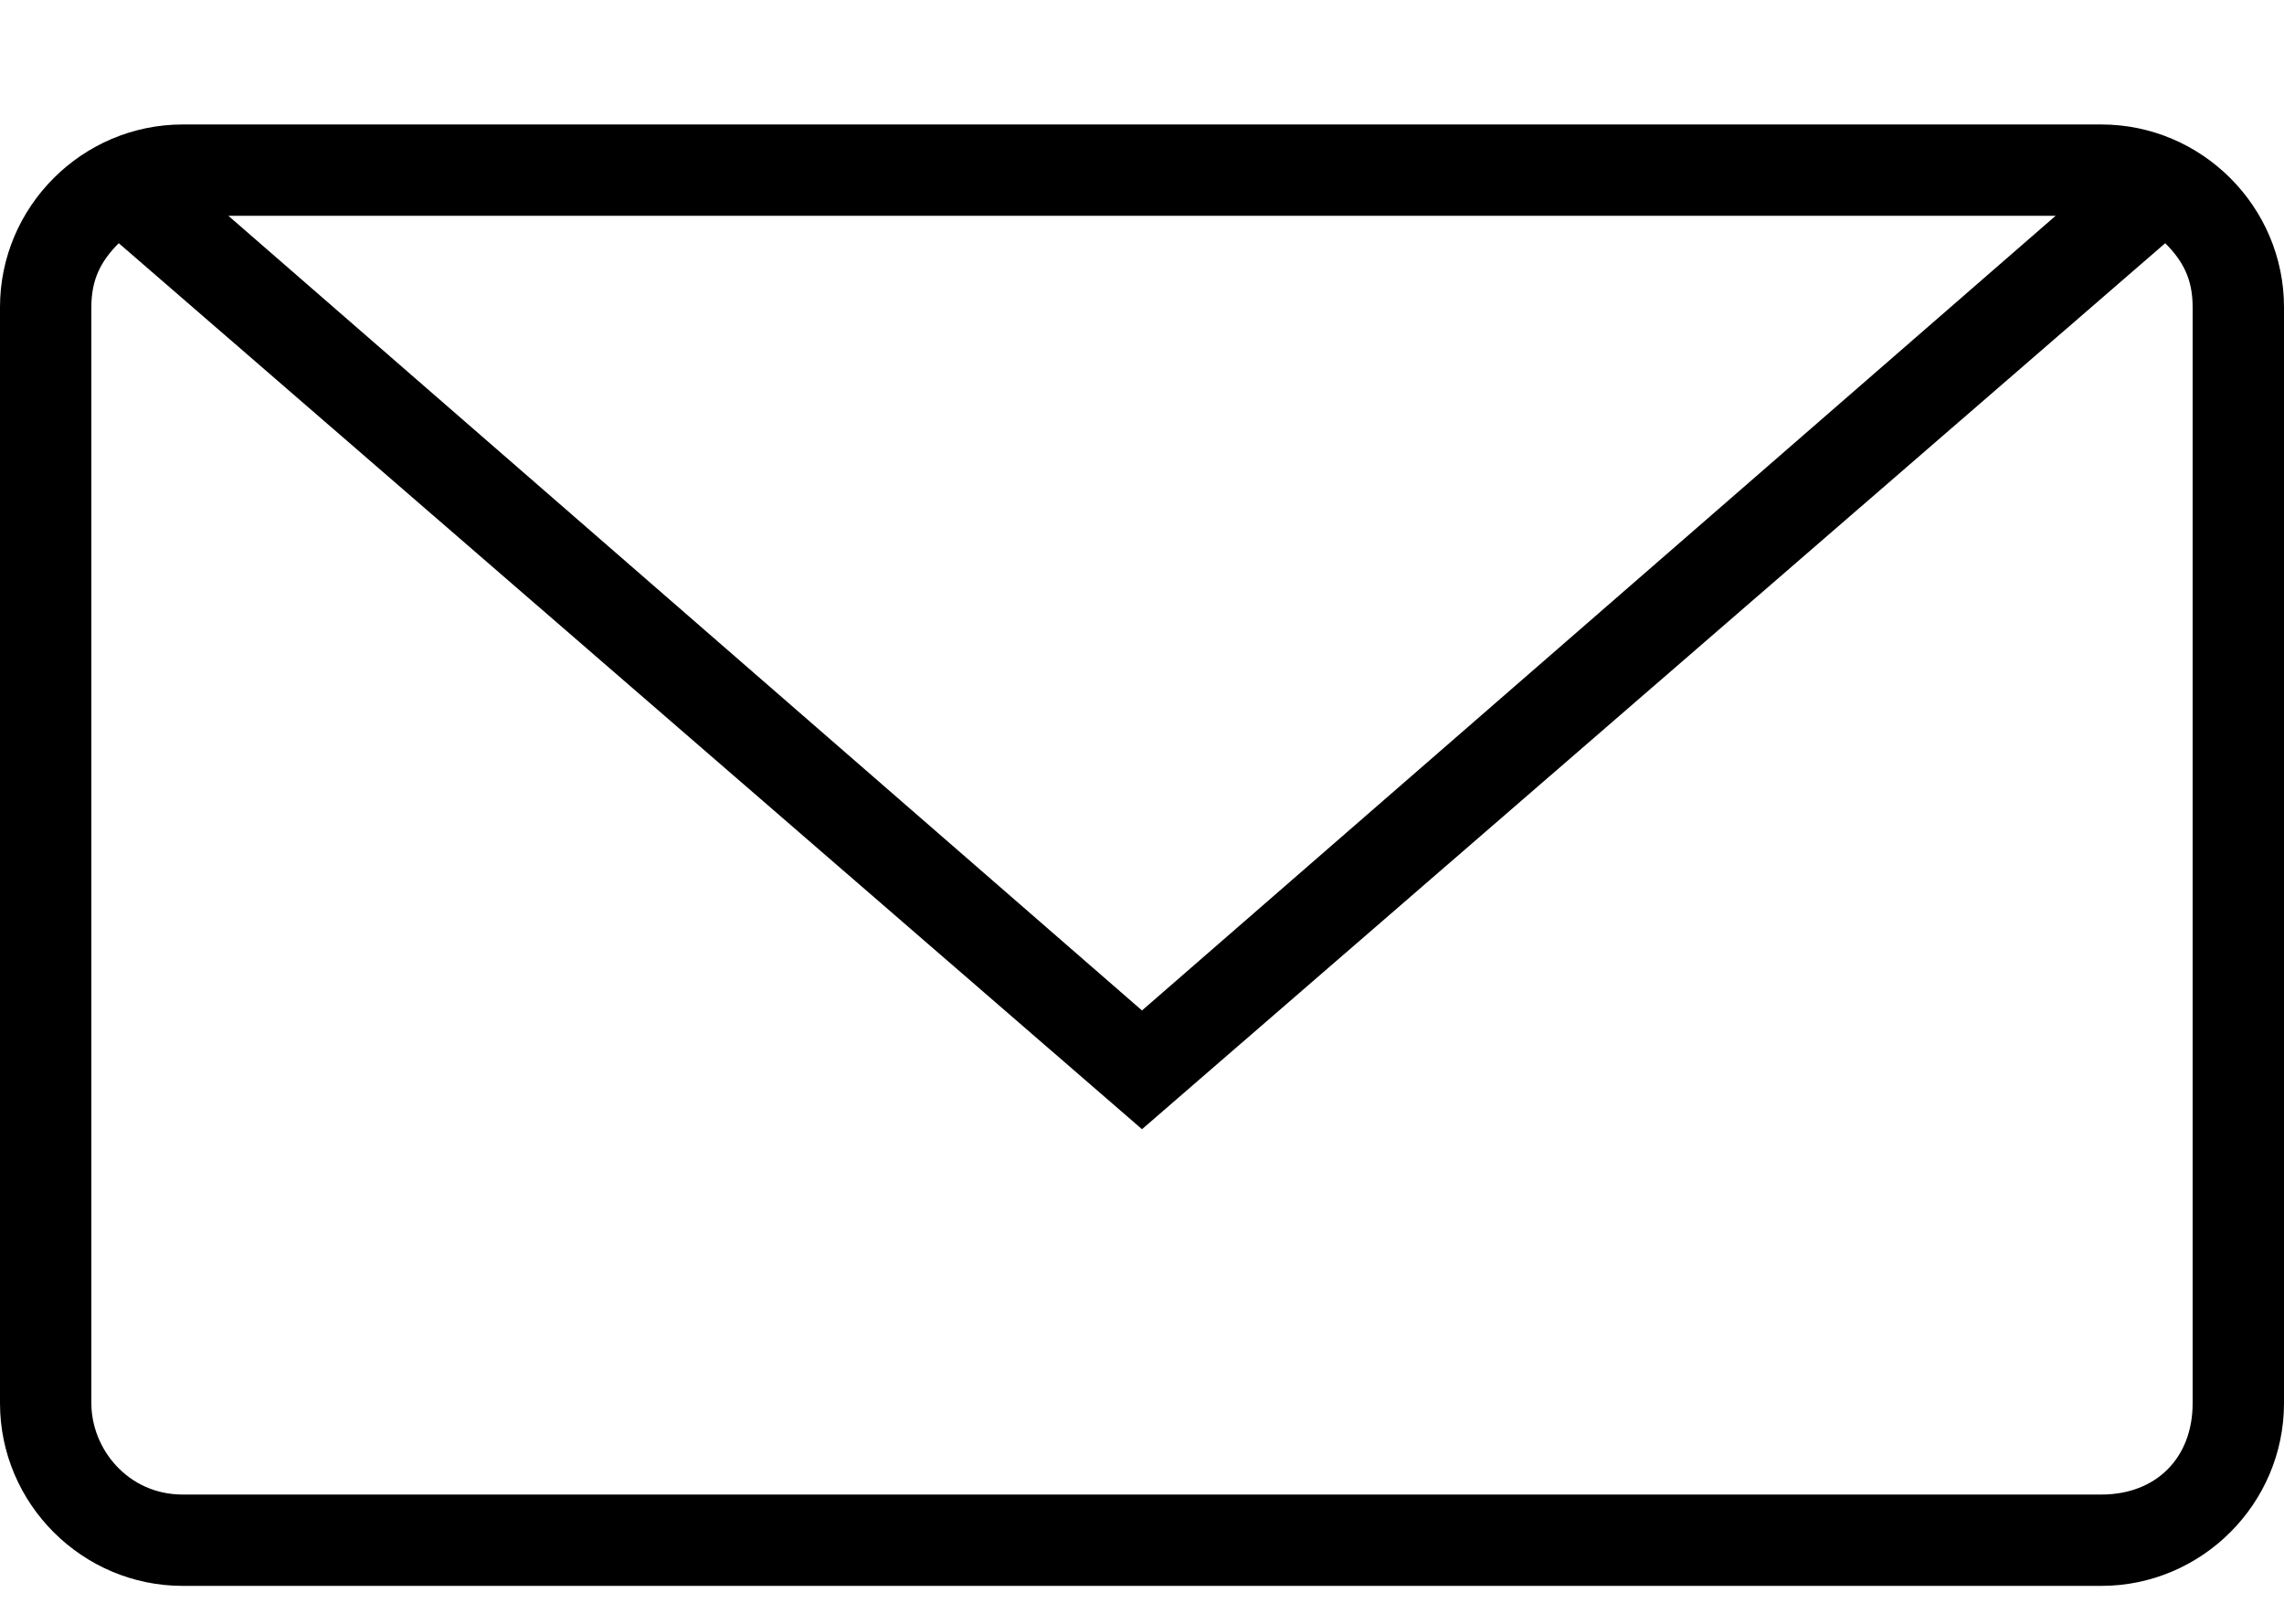
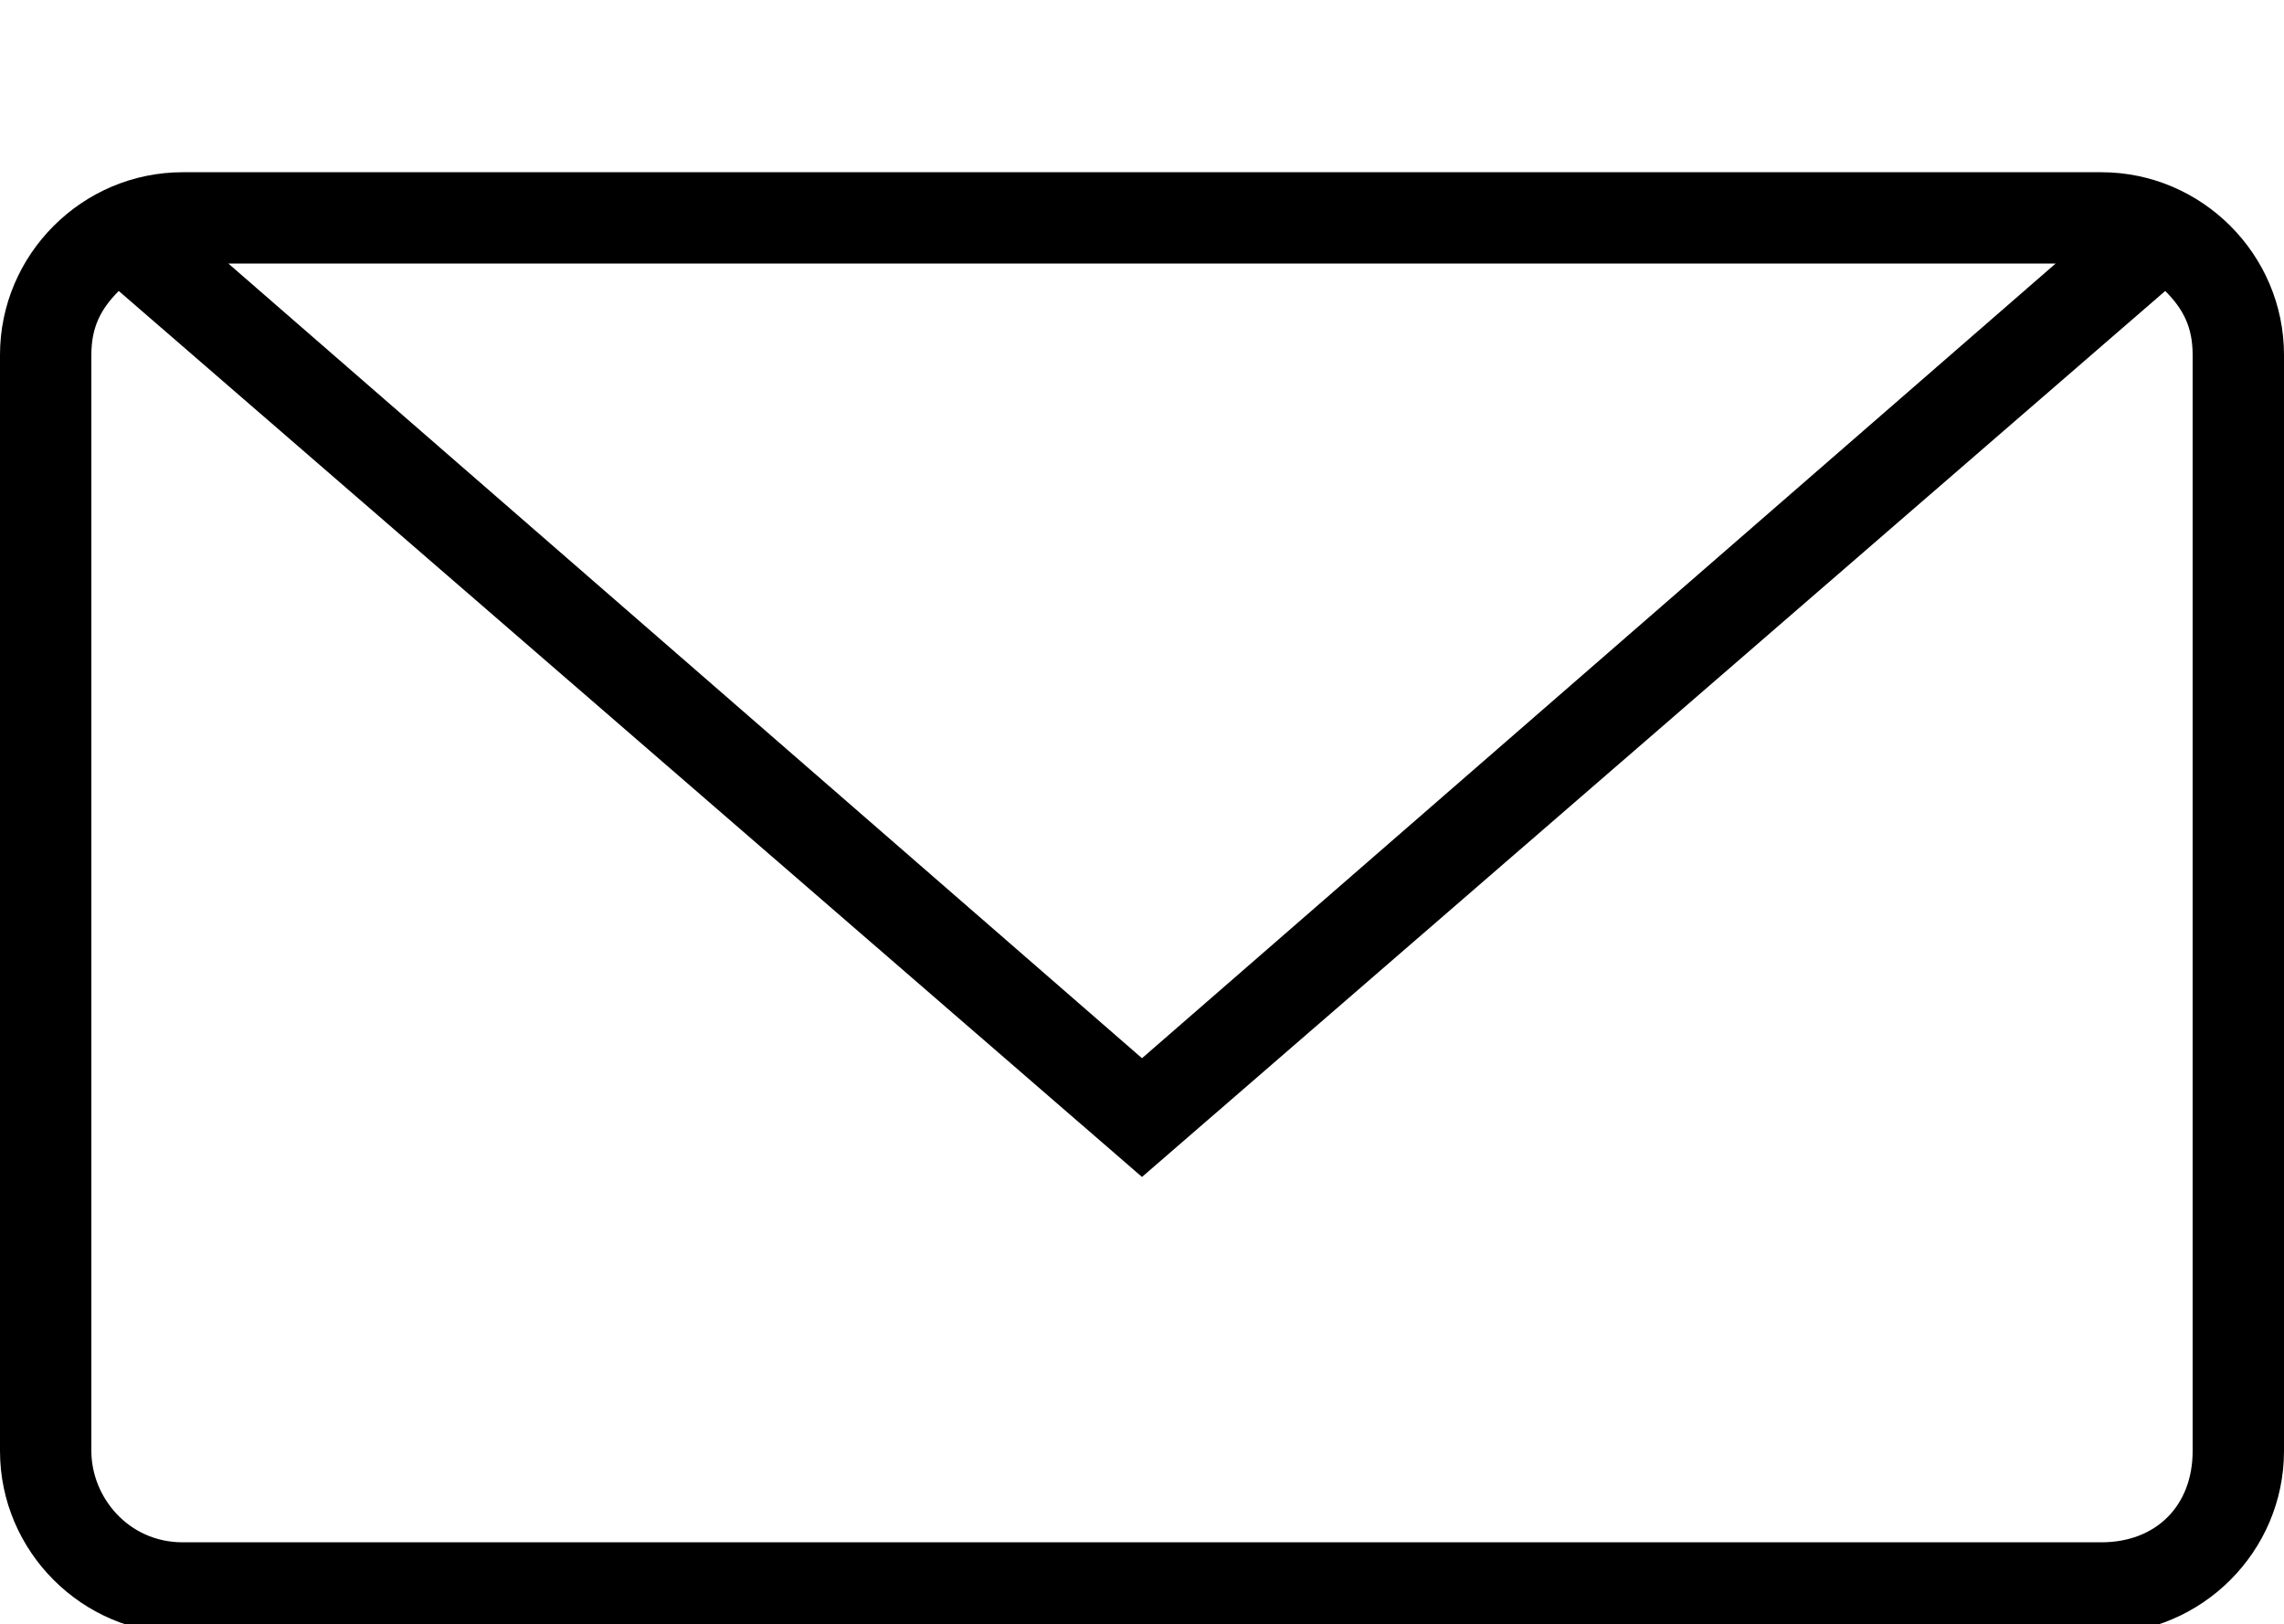
- <svg xmlns="http://www.w3.org/2000/svg" version="1.1" id="Capa_1" x="0px" y="000px" width="478.125px" height="340px" viewBox="0 60 478.125 340">
+ <svg xmlns="http://www.w3.org/2000/svg" version="1.1" id="Capa_1" x="0px" y="000px" width="478.125px" height="340px" viewBox="0 50 478.125 340">
  <g>
    <path d="M439.875,86.062H38.25C17.212,86.062,0,103.275,0,124.312v229.5c0,21.037,17.212,38.25,38.25,38.25h401.625   c21.037,0,38.25-17.213,38.25-38.25v-229.5C478.125,103.275,460.912,86.062,439.875,86.062z M430.312,105.188l-191.25,166.388   L47.812,105.188H430.312z M459,353.812c0,11.475-7.65,19.125-19.125,19.125H38.25c-11.475,0-19.125-9.562-19.125-19.125v-229.5   c0-5.737,1.913-9.562,5.737-13.388l214.2,185.513l214.2-185.513c3.825,3.825,5.737,7.65,5.737,13.388V353.812z" />
  </g>
</svg>
